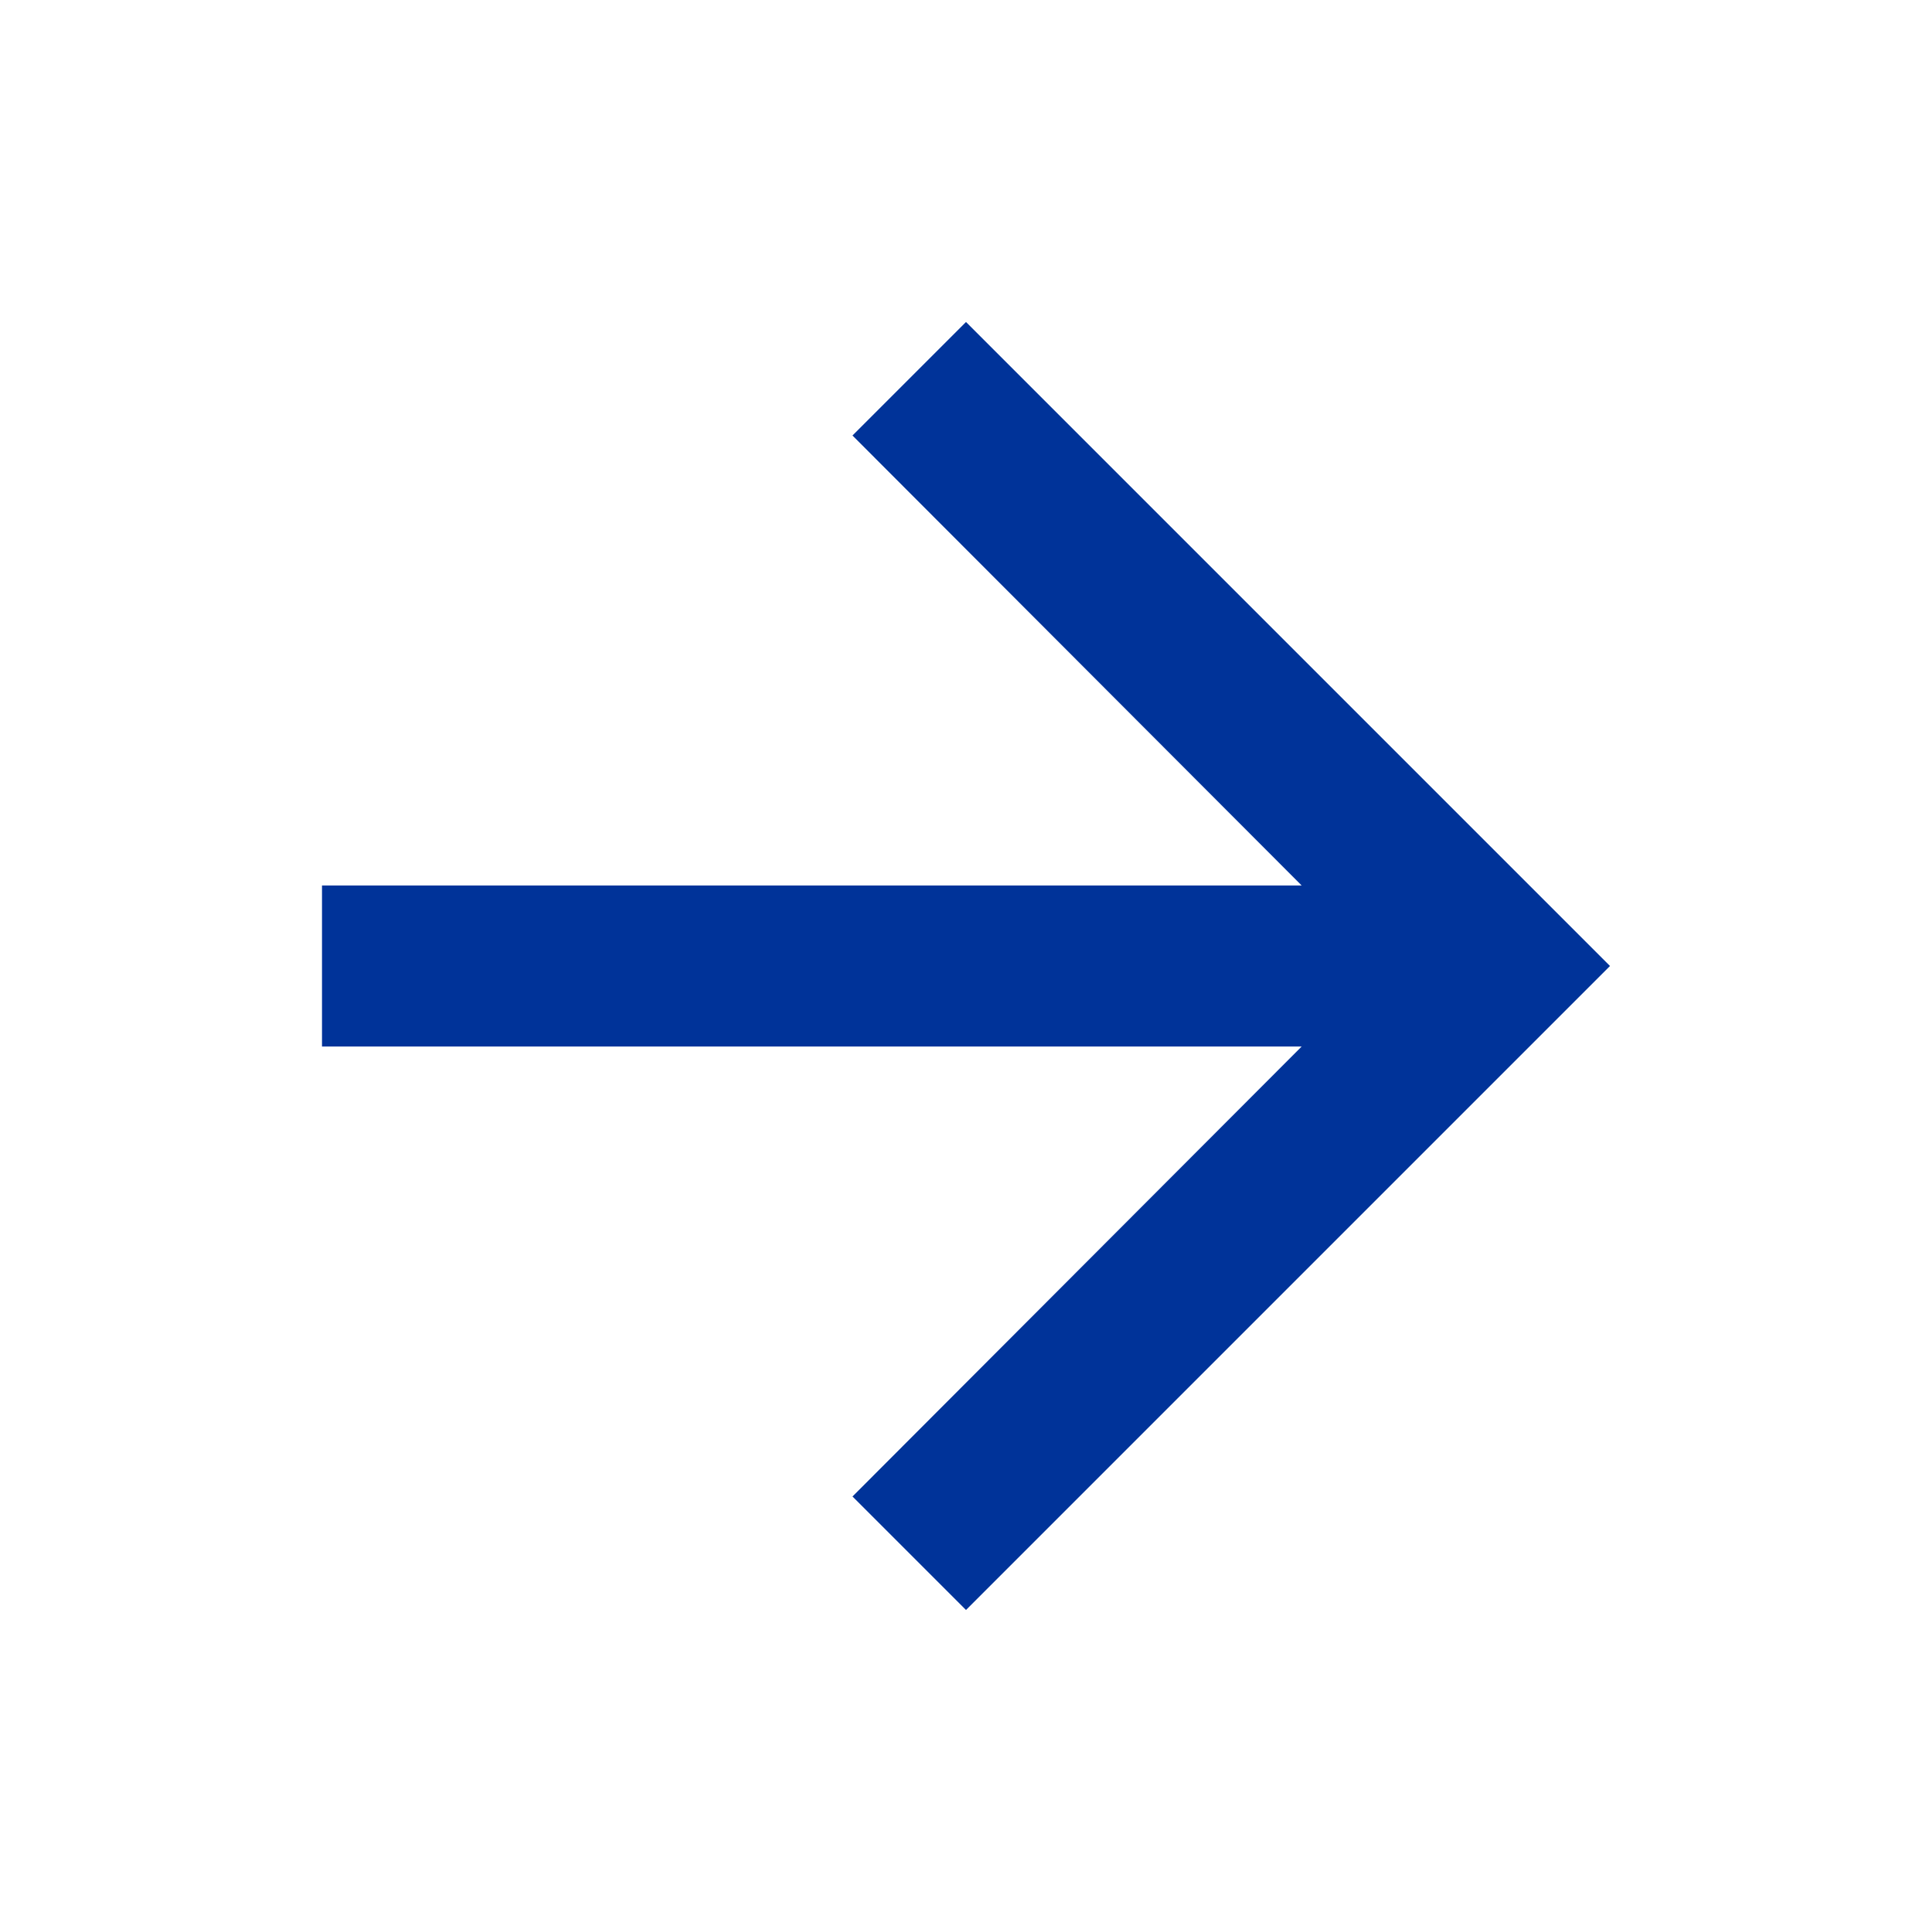
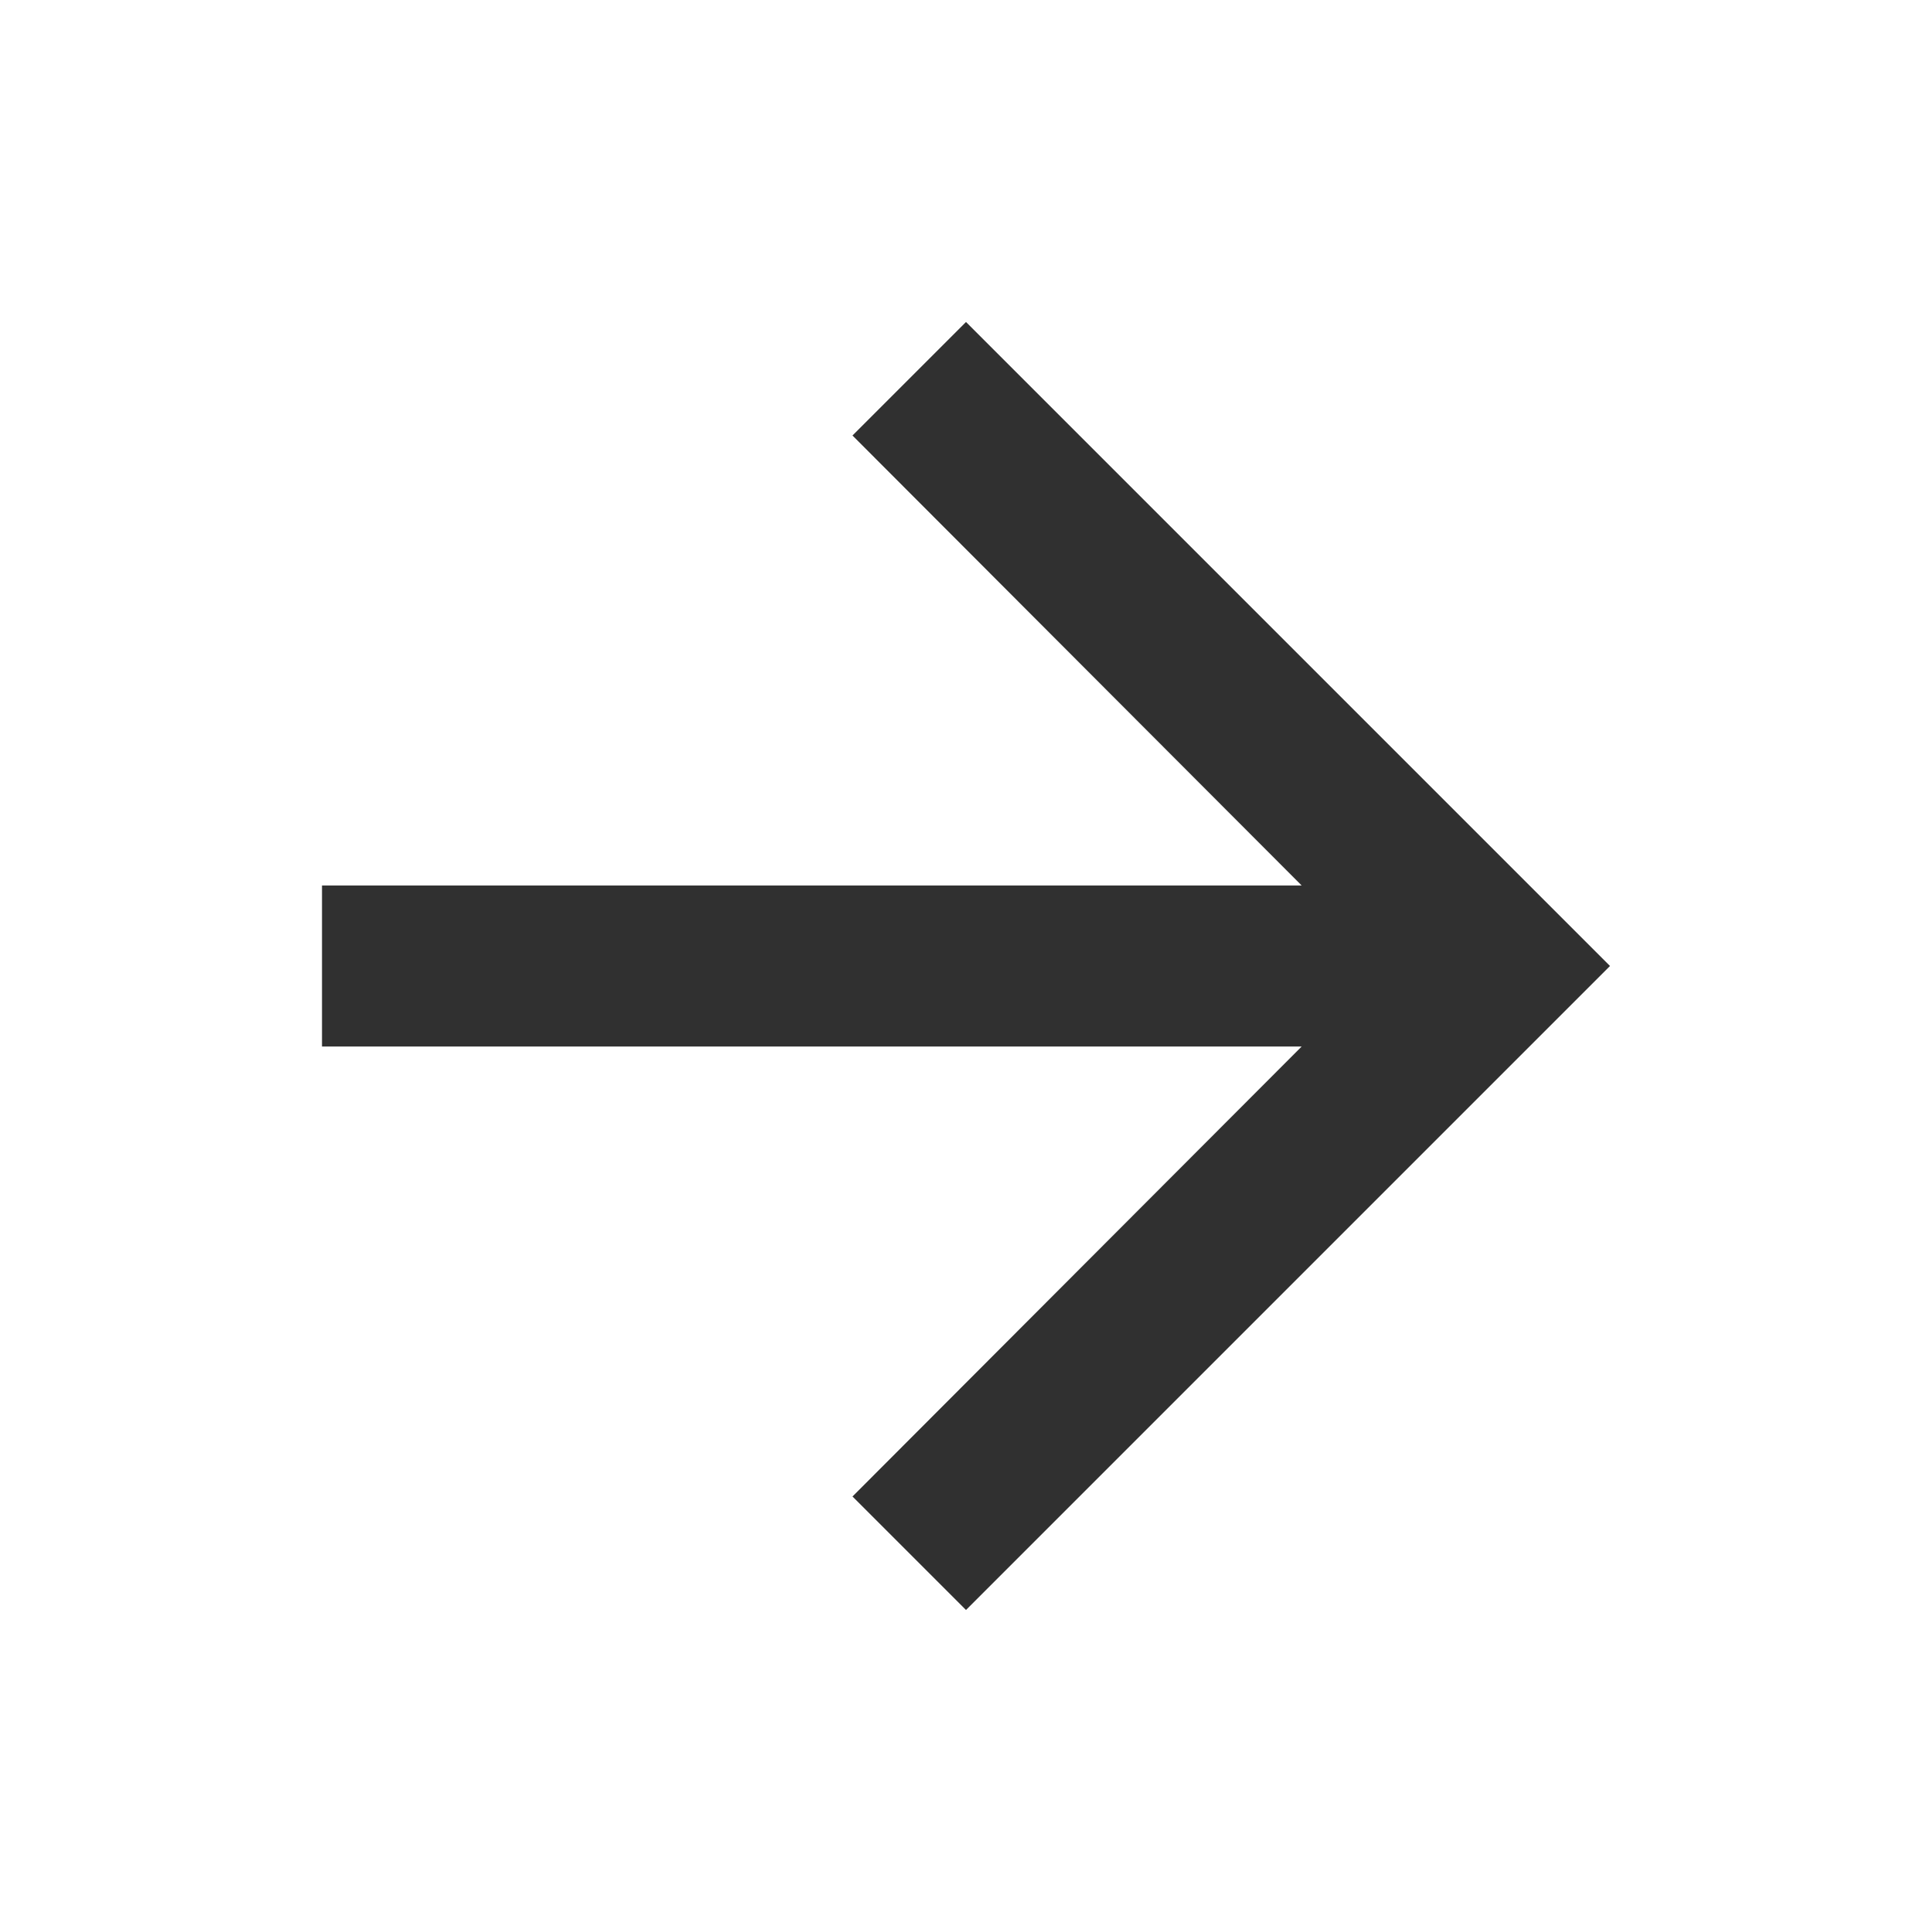
- <svg xmlns="http://www.w3.org/2000/svg" width="24" height="24" viewBox="0 0 24 24" fill="#003399">
+ <svg xmlns="http://www.w3.org/2000/svg" width="24" height="24" viewBox="0 0 24 24" fill="#303030">
  <path d="M0 0h24v24H0z" fill="none" />
  <path d="M12 4l-1.41 1.41L16.17 11H4v2h12.17l-5.58 5.59L12 20l8-8z" />
</svg>
